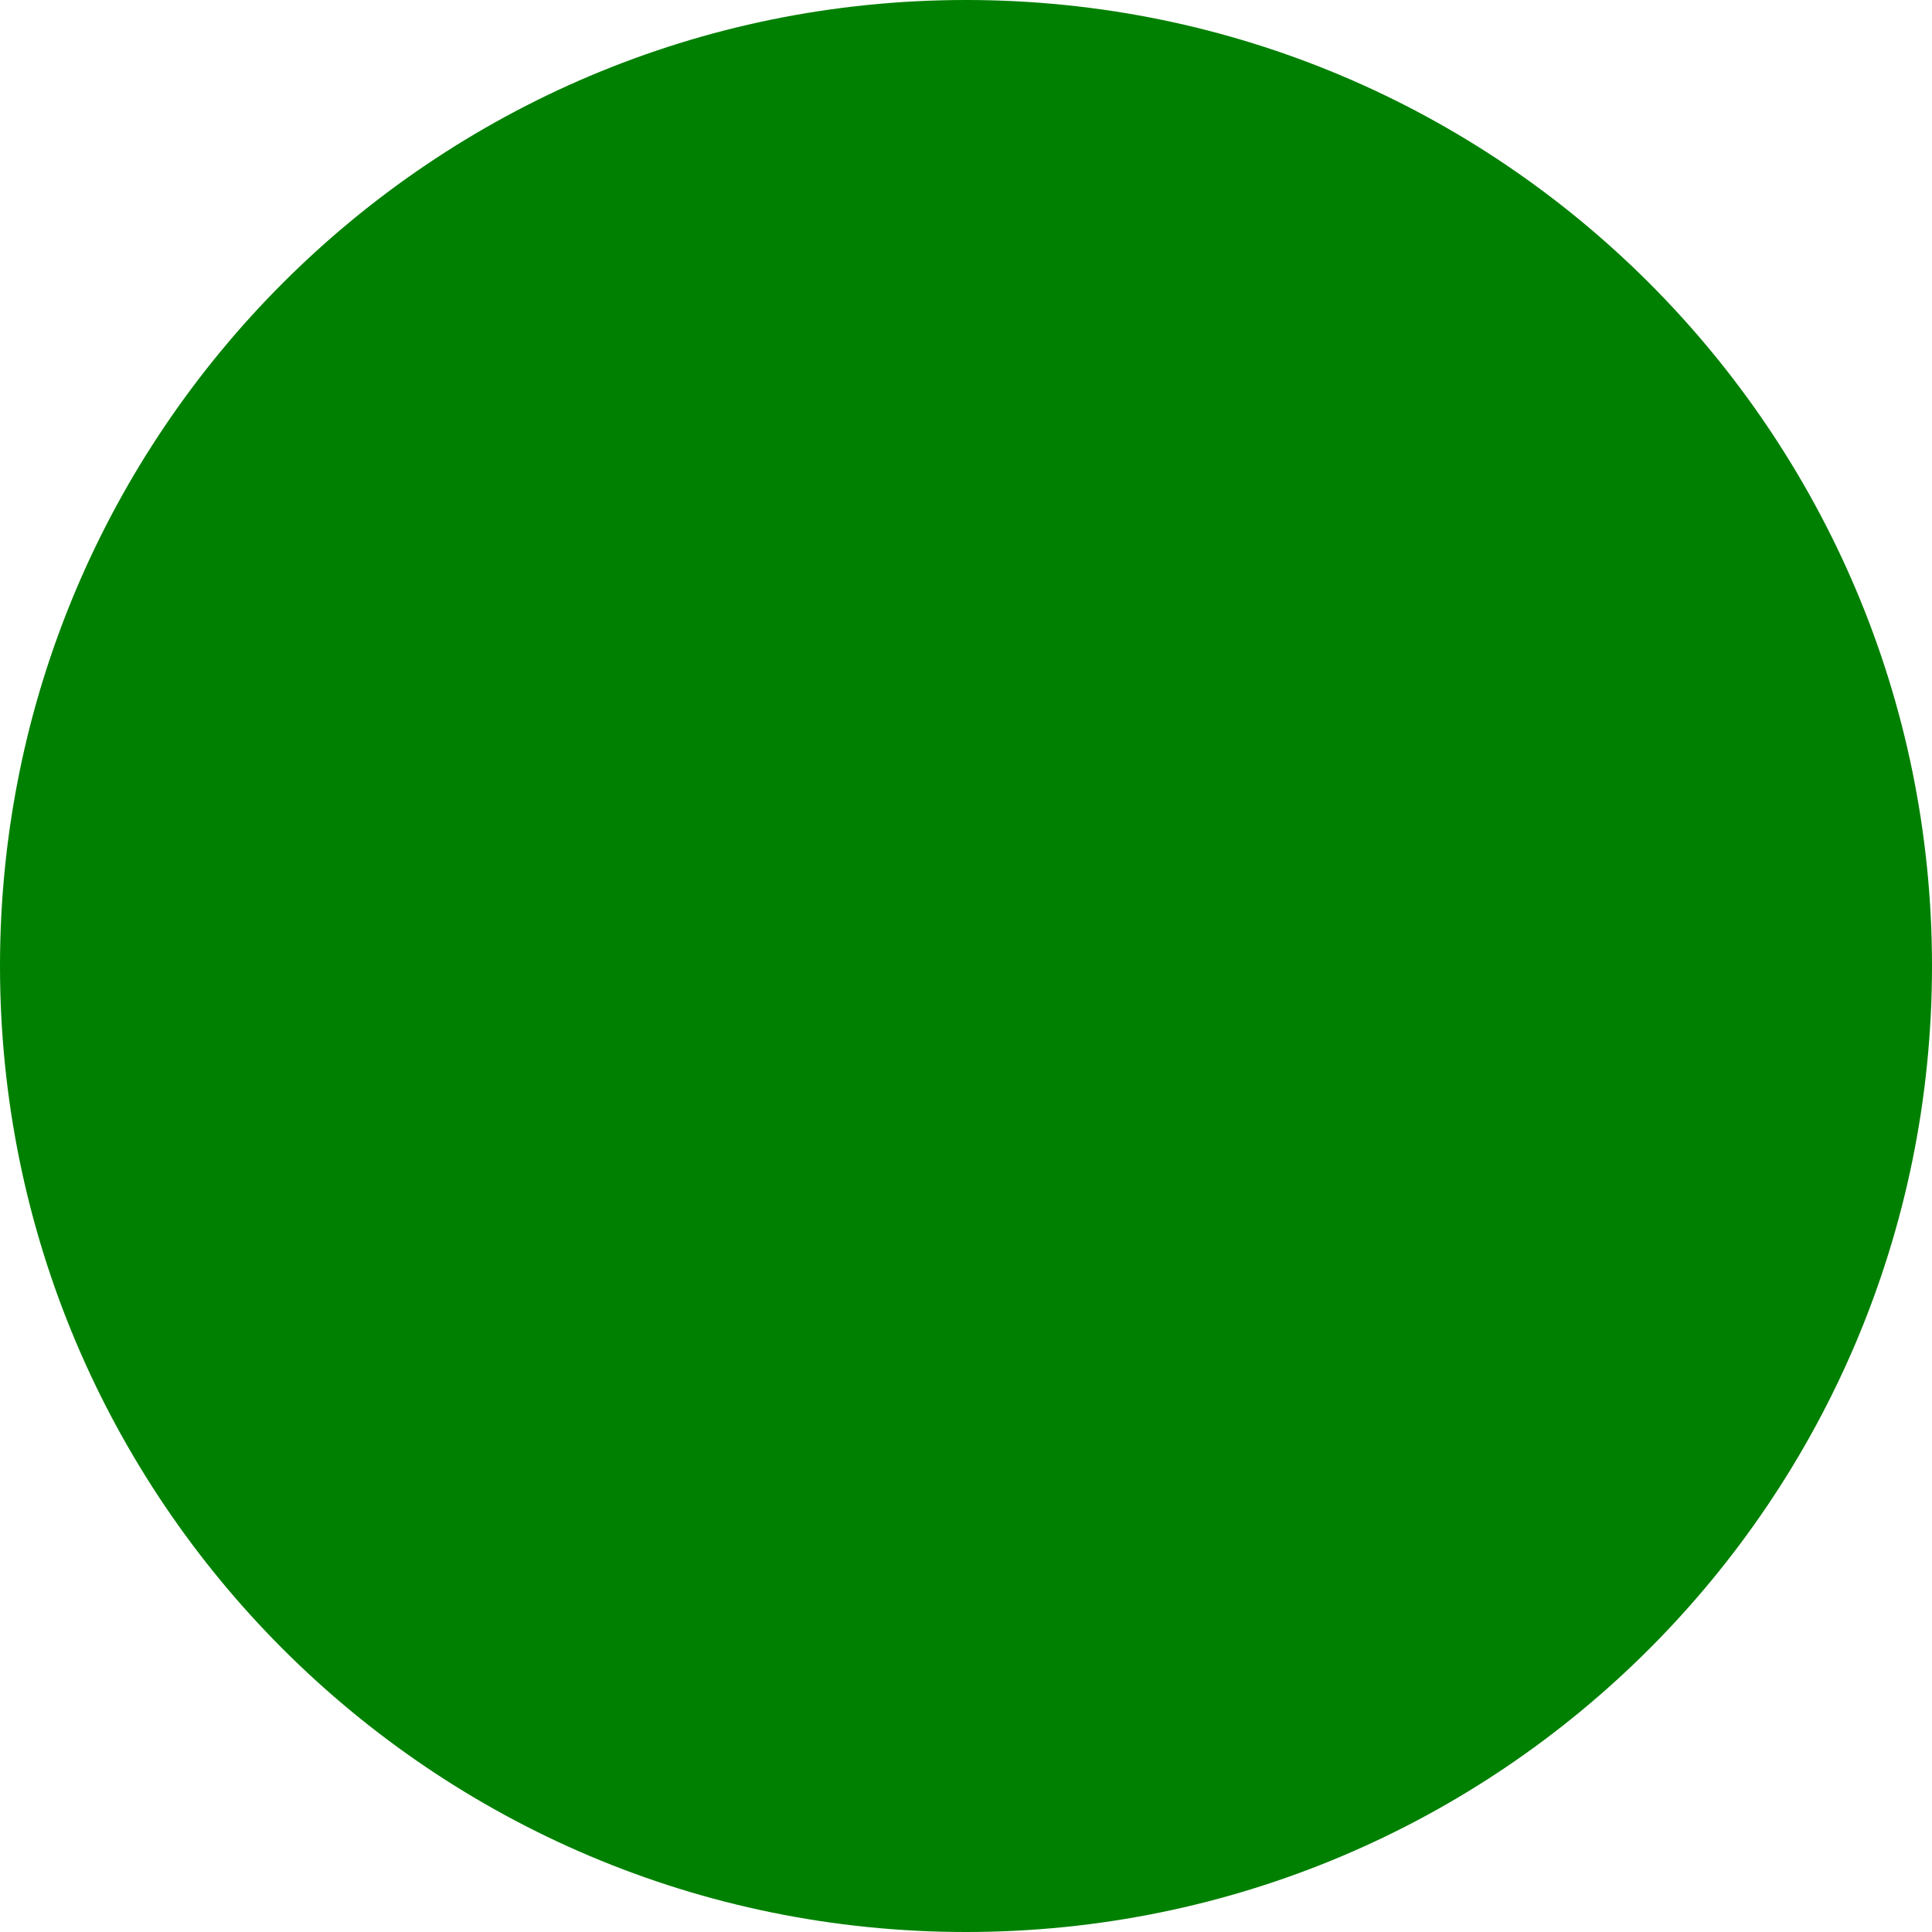
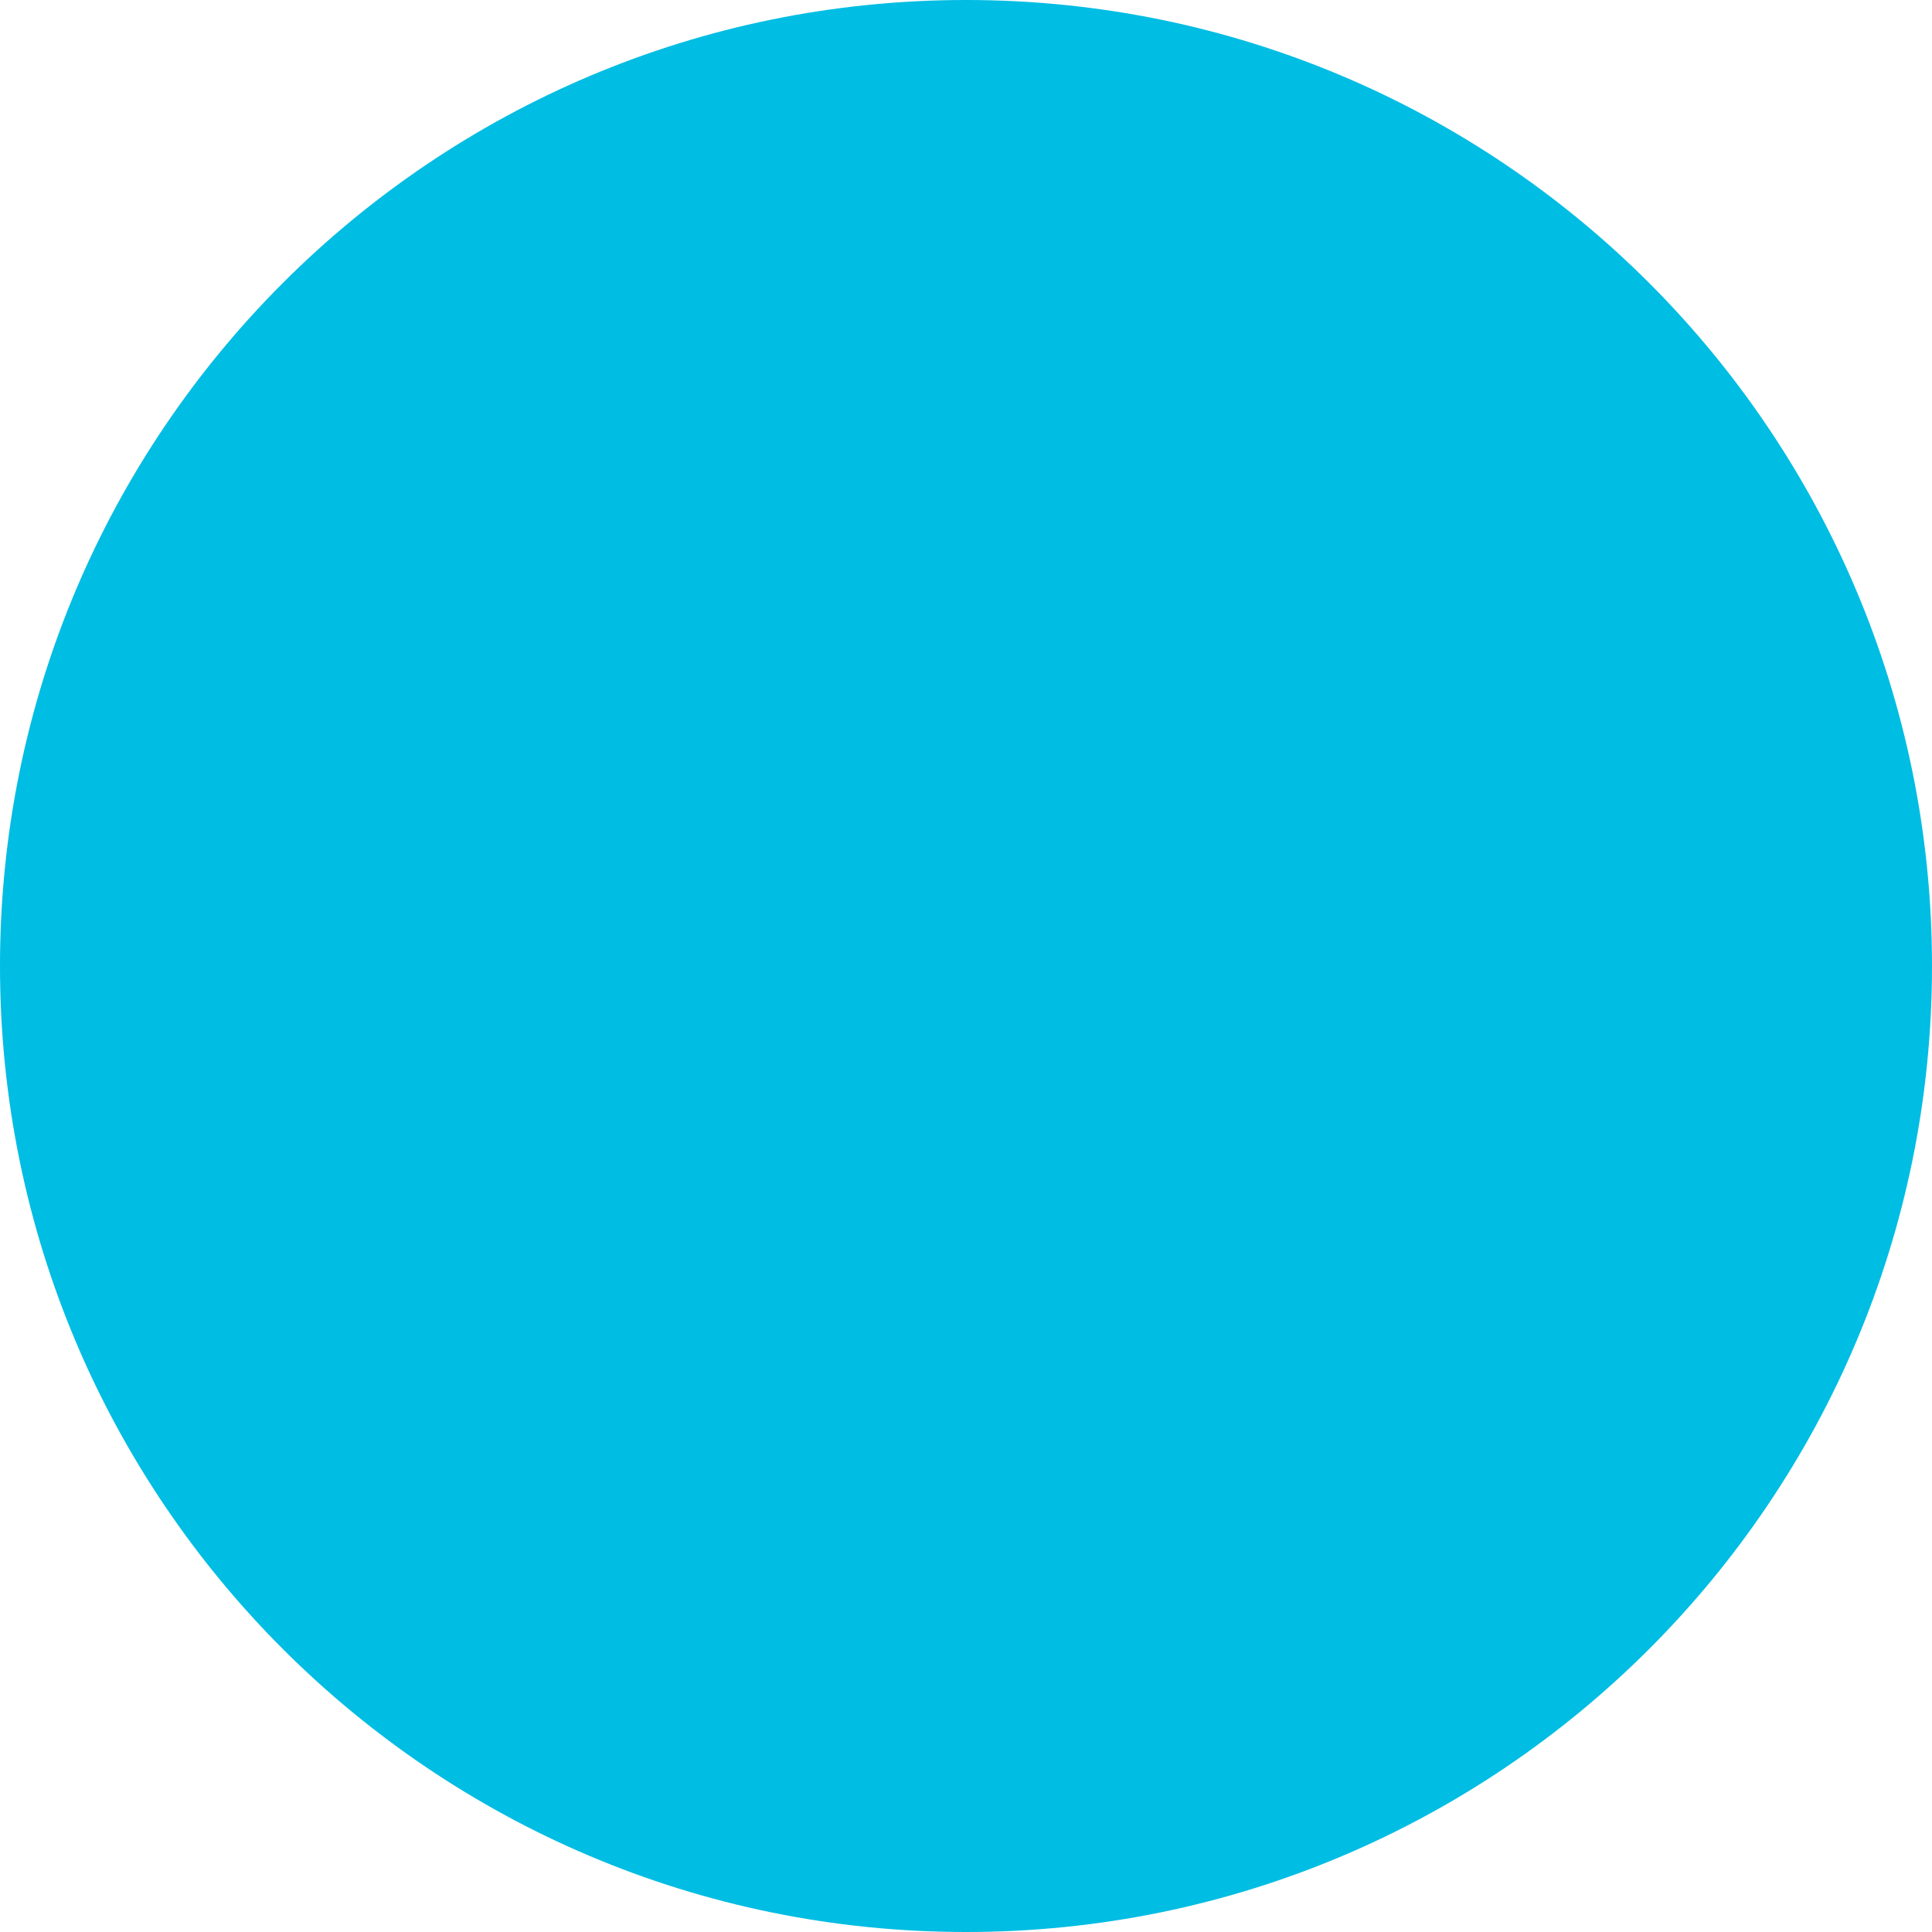
- <svg xmlns="http://www.w3.org/2000/svg" fill="green" viewBox="0 0 512 512">
+ <svg xmlns="http://www.w3.org/2000/svg" fill="#00bde3" viewBox="0 0 512 512">
  <path d="M512 256C512 397.4 397.4 512 256 512C114.6 512 0 397.4 0 256C0 114.6 114.6 0 256 0C397.4 0 512 114.6 512 256z" />
</svg>
